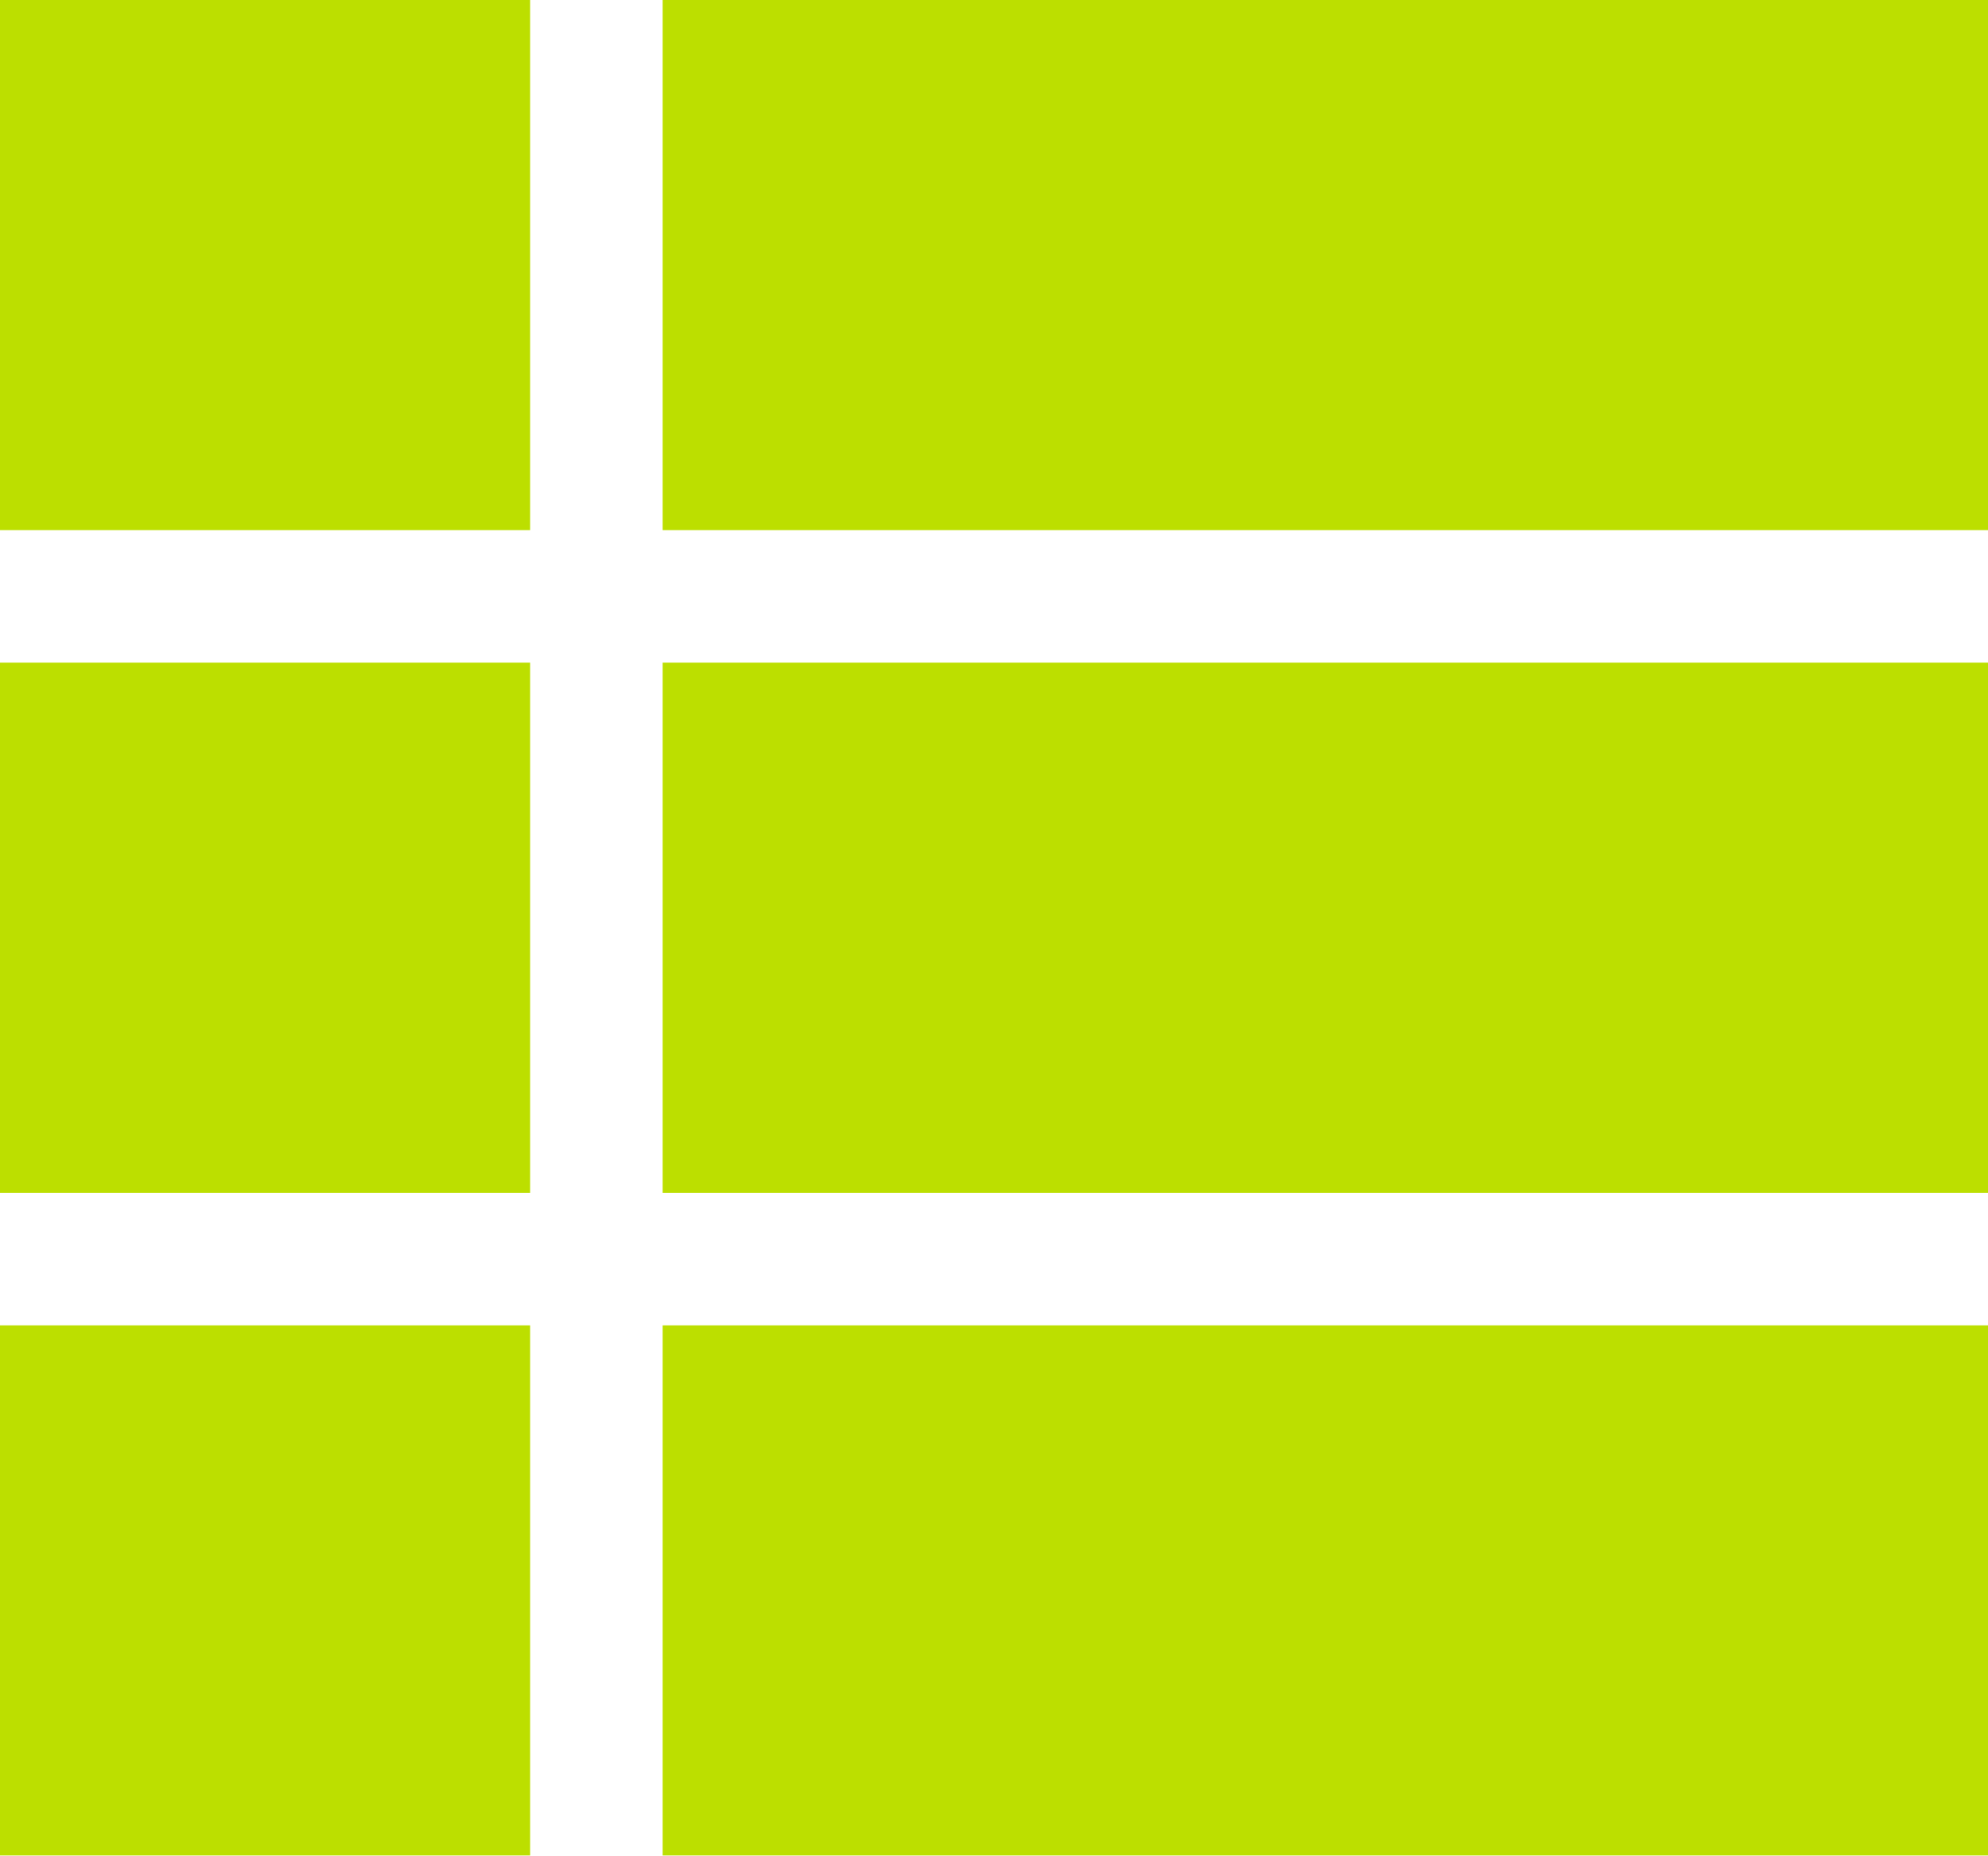
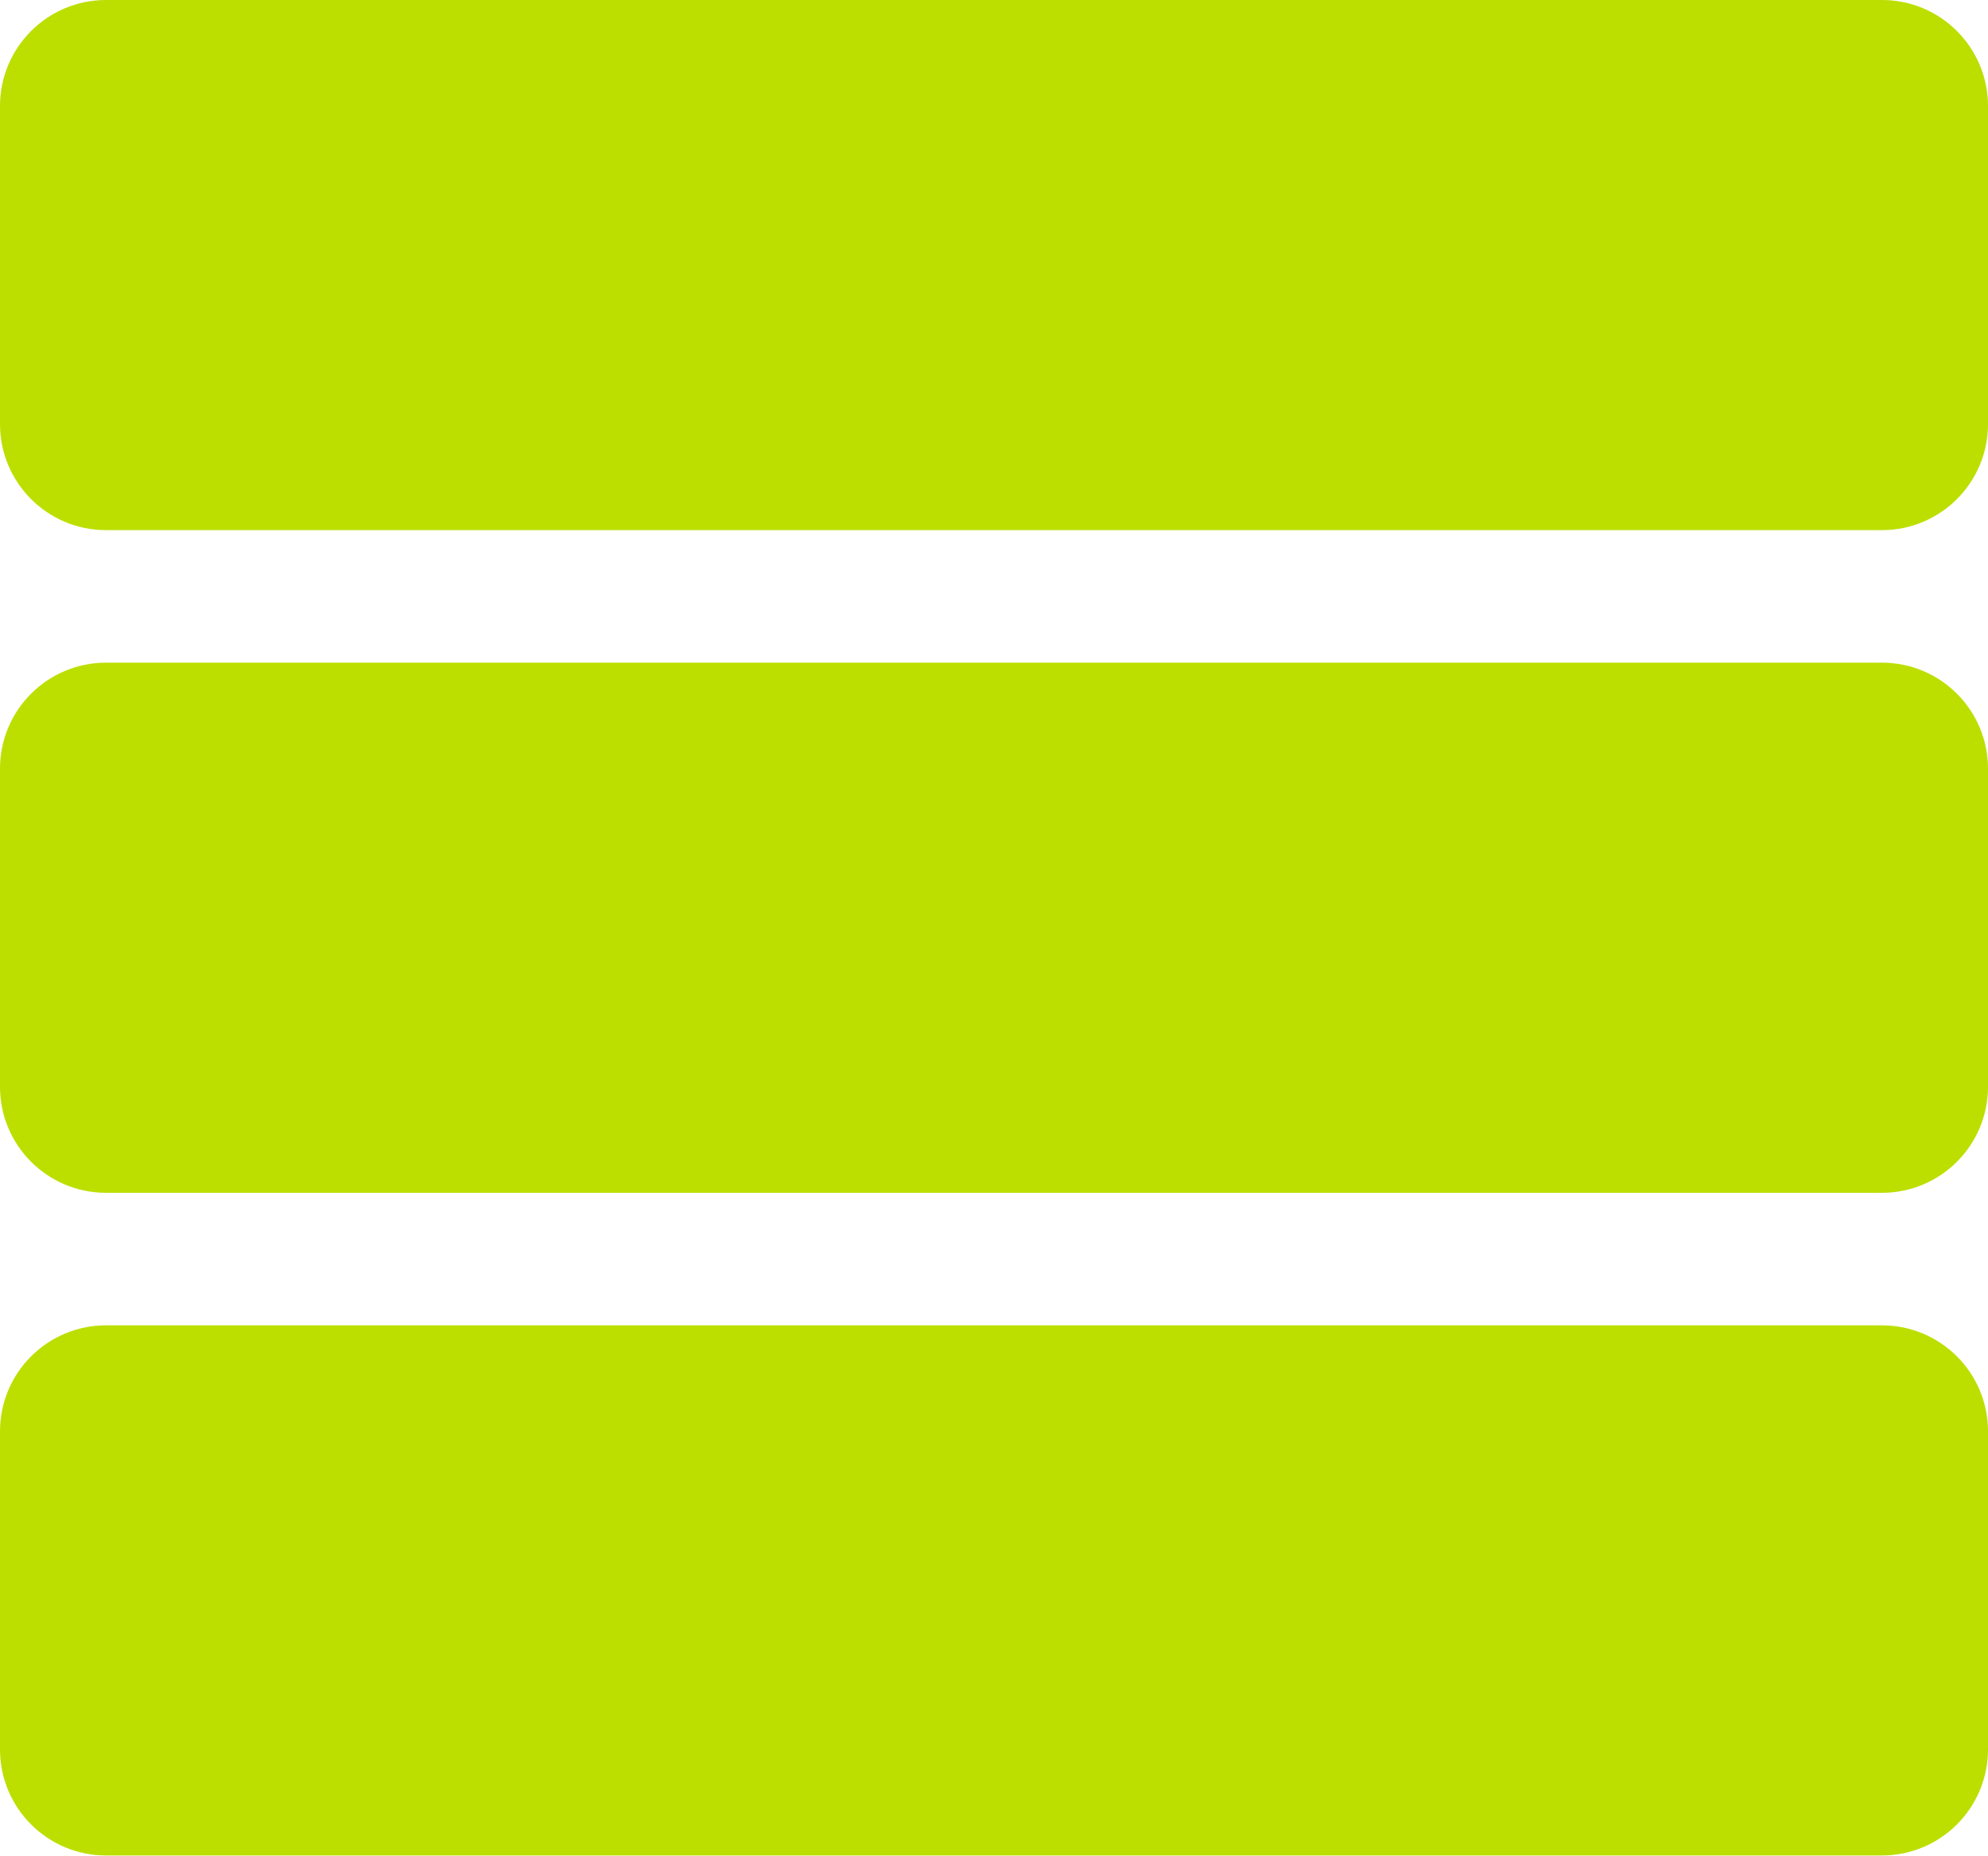
<svg xmlns="http://www.w3.org/2000/svg" width="75" height="70" viewBox="0 0 75 70" fill="none">
-   <rect y="25" width="20" height="20" fill="#BCDF00" />
-   <rect y="50" width="20" height="20" fill="#BCDF00" />
-   <rect width="20" height="20" fill="#BCDF00" />
-   <rect x="25" width="50" height="20" fill="#BCDF00" />
-   <rect x="25" y="50" width="50" height="20" fill="#BCDF00" />
-   <rect x="25" y="25" width="50" height="20" fill="#BCDF00" />
+   <rect width="75" height="20" rx="4" fill="#BCDF00" />
+   <rect y="25" width="75" height="20" rx="4" fill="#BCDF00" />
+   <rect y="50" width="75" height="20" rx="4" fill="#BCDF00" />
</svg>
